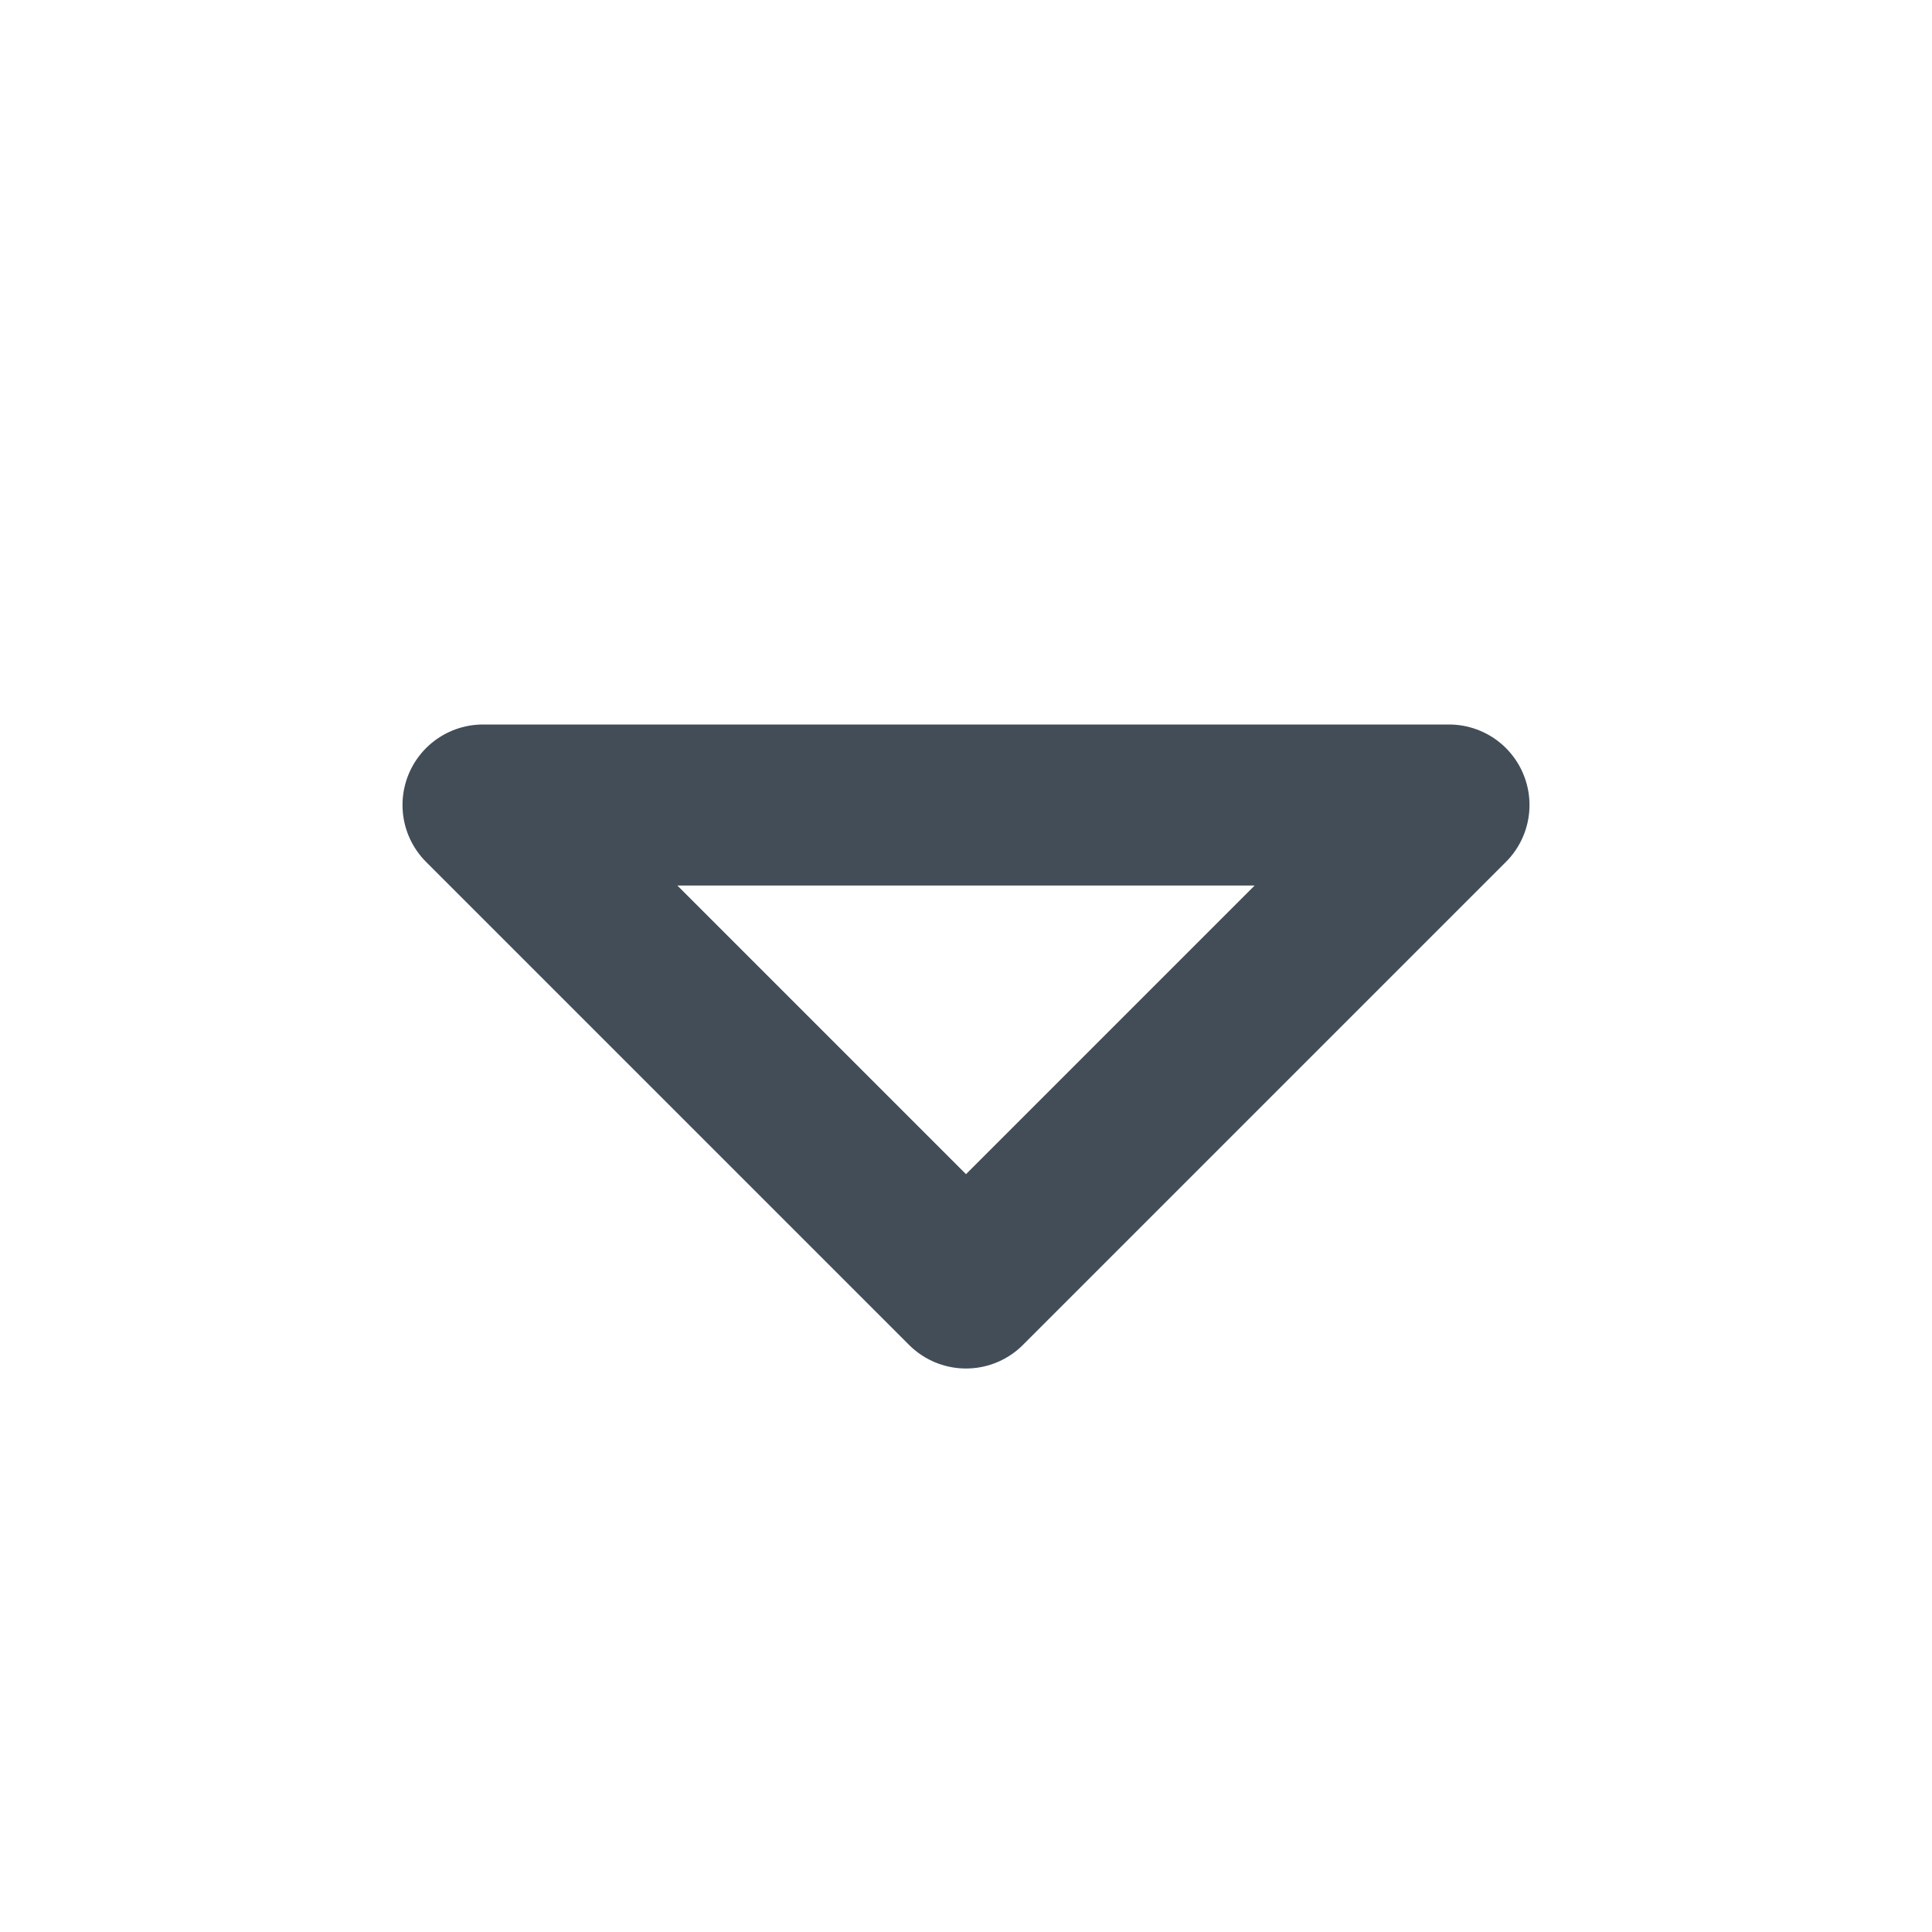
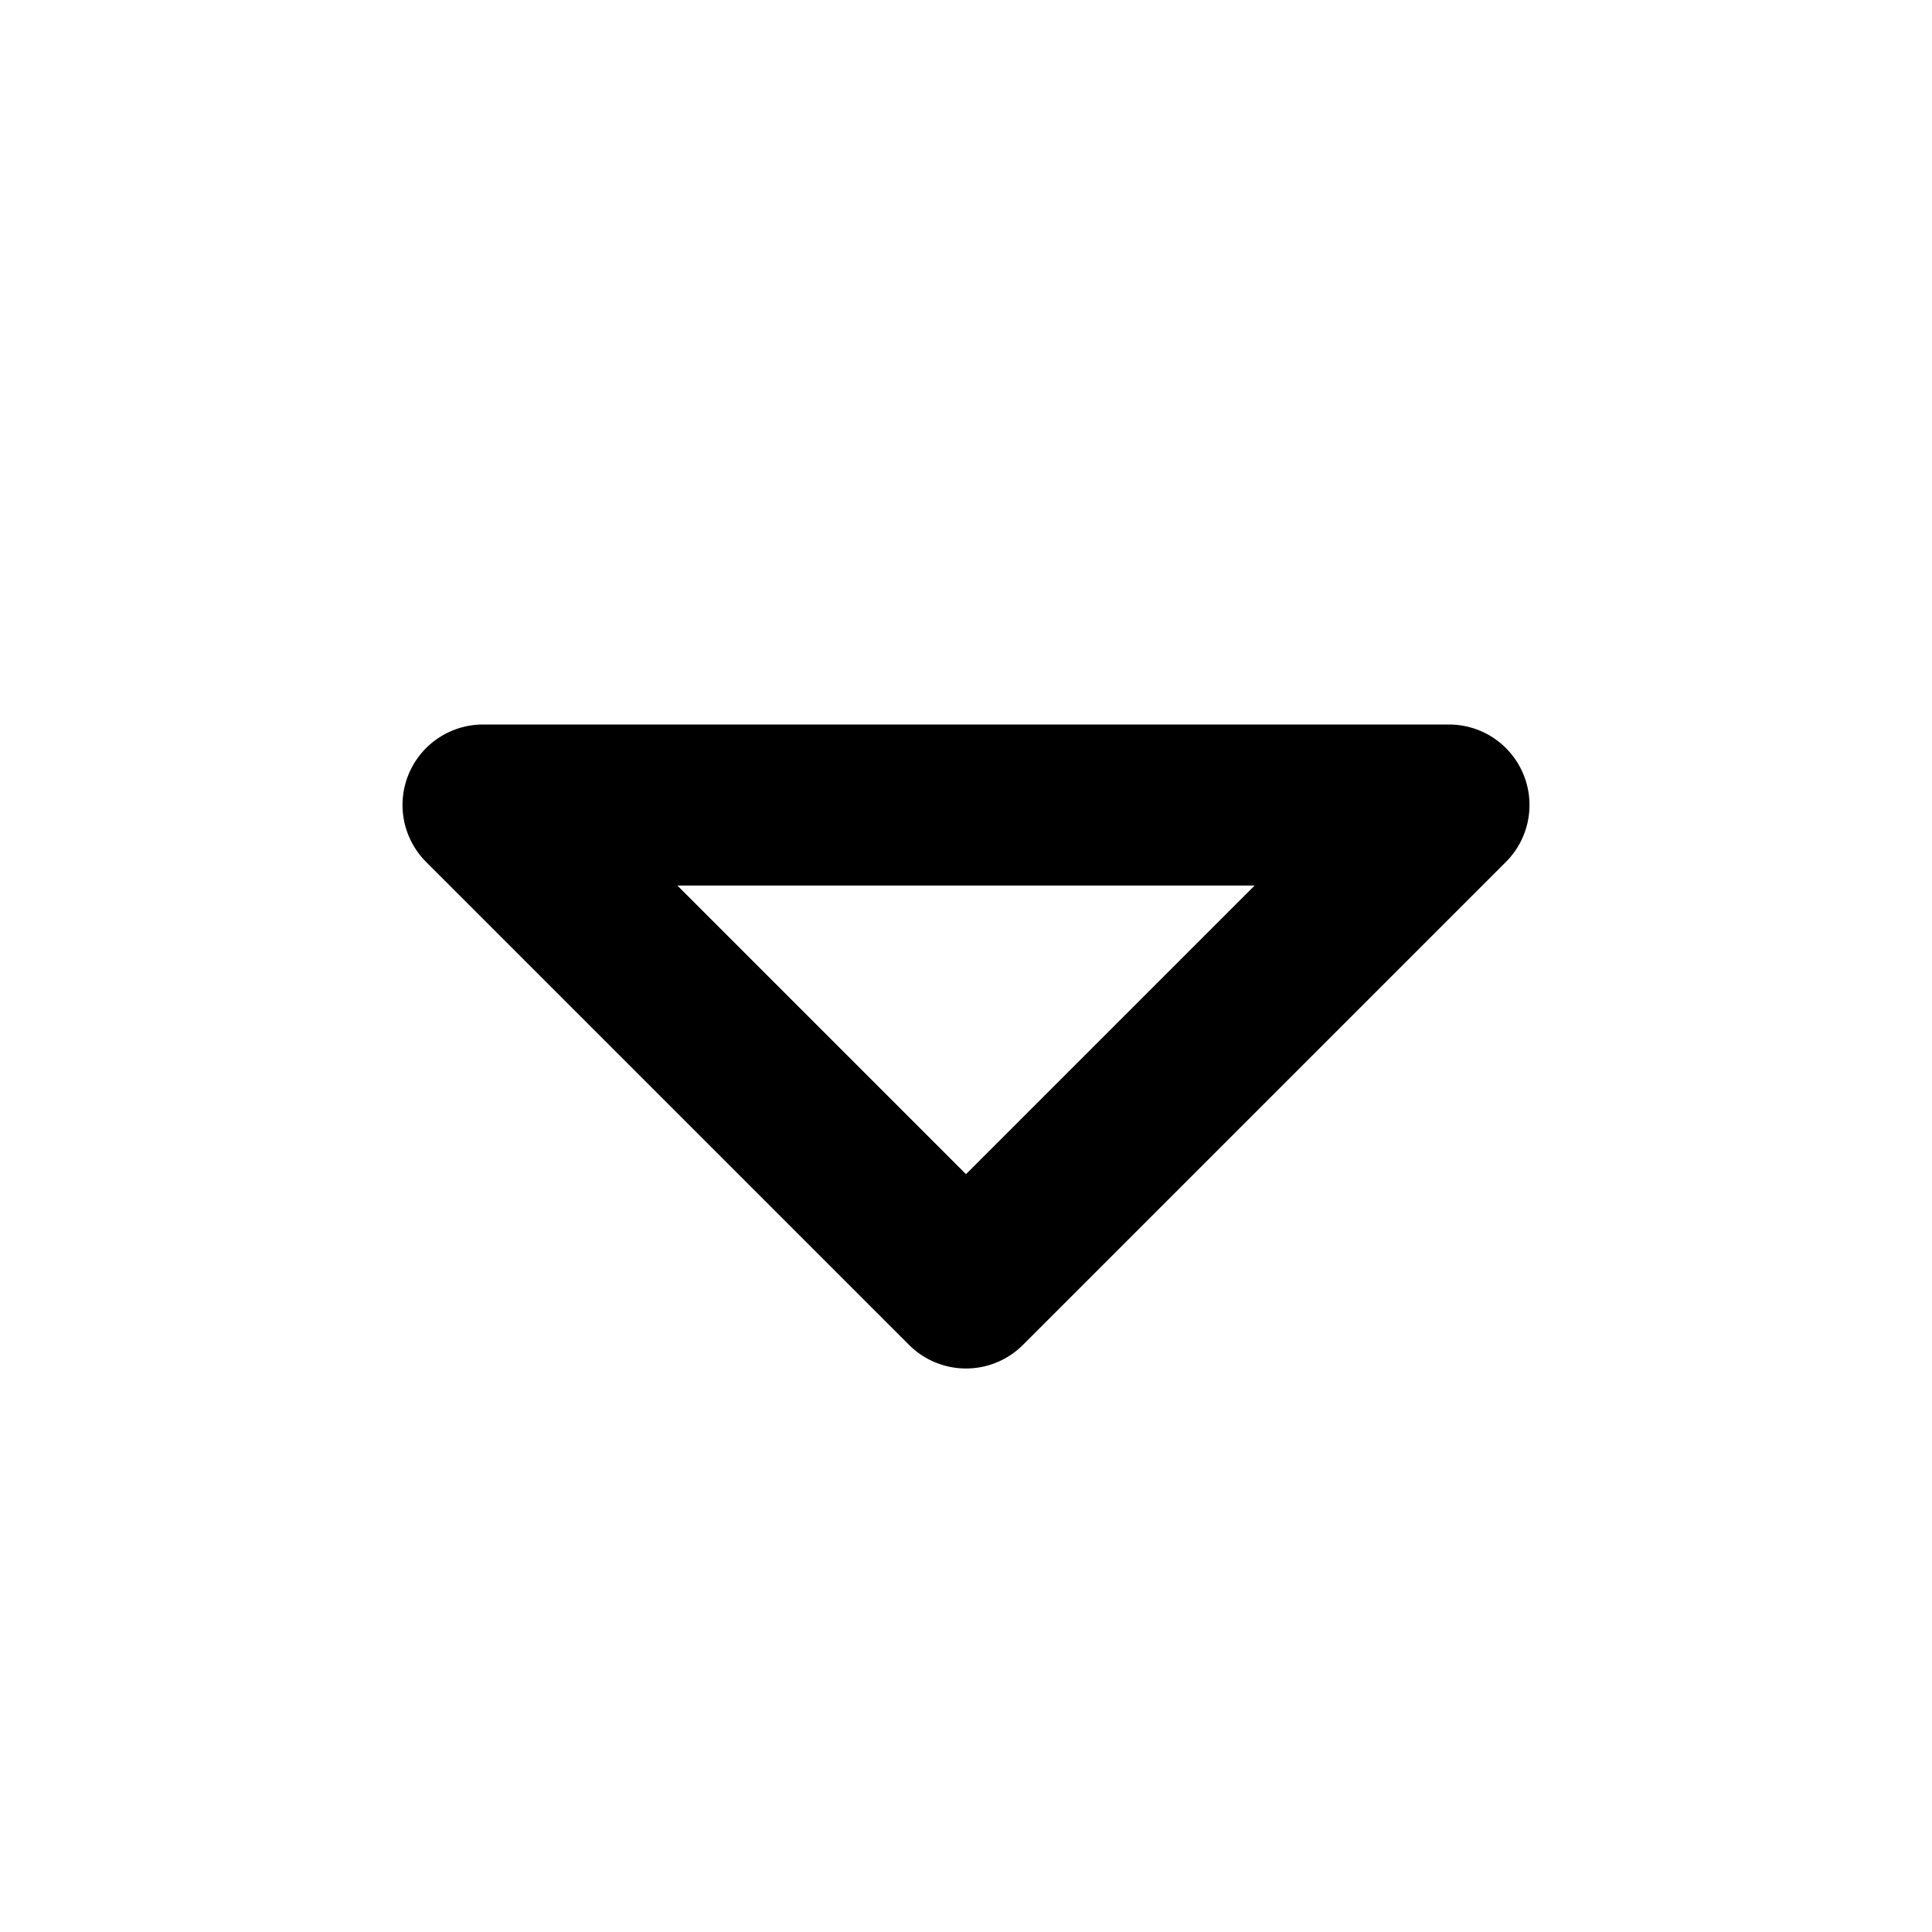
<svg xmlns="http://www.w3.org/2000/svg" width="24" height="24" viewBox="0 0 24 24" fill="none">
-   <path d="M6 10L12 16L18 10H6Z" stroke="#424D57" stroke-width="2" stroke-linecap="round" stroke-linejoin="round" />
+   <path d="M6 10L12 16L18 10H6Z" stroke="black" stroke-width="2" stroke-linecap="round" stroke-linejoin="round" />
</svg>
